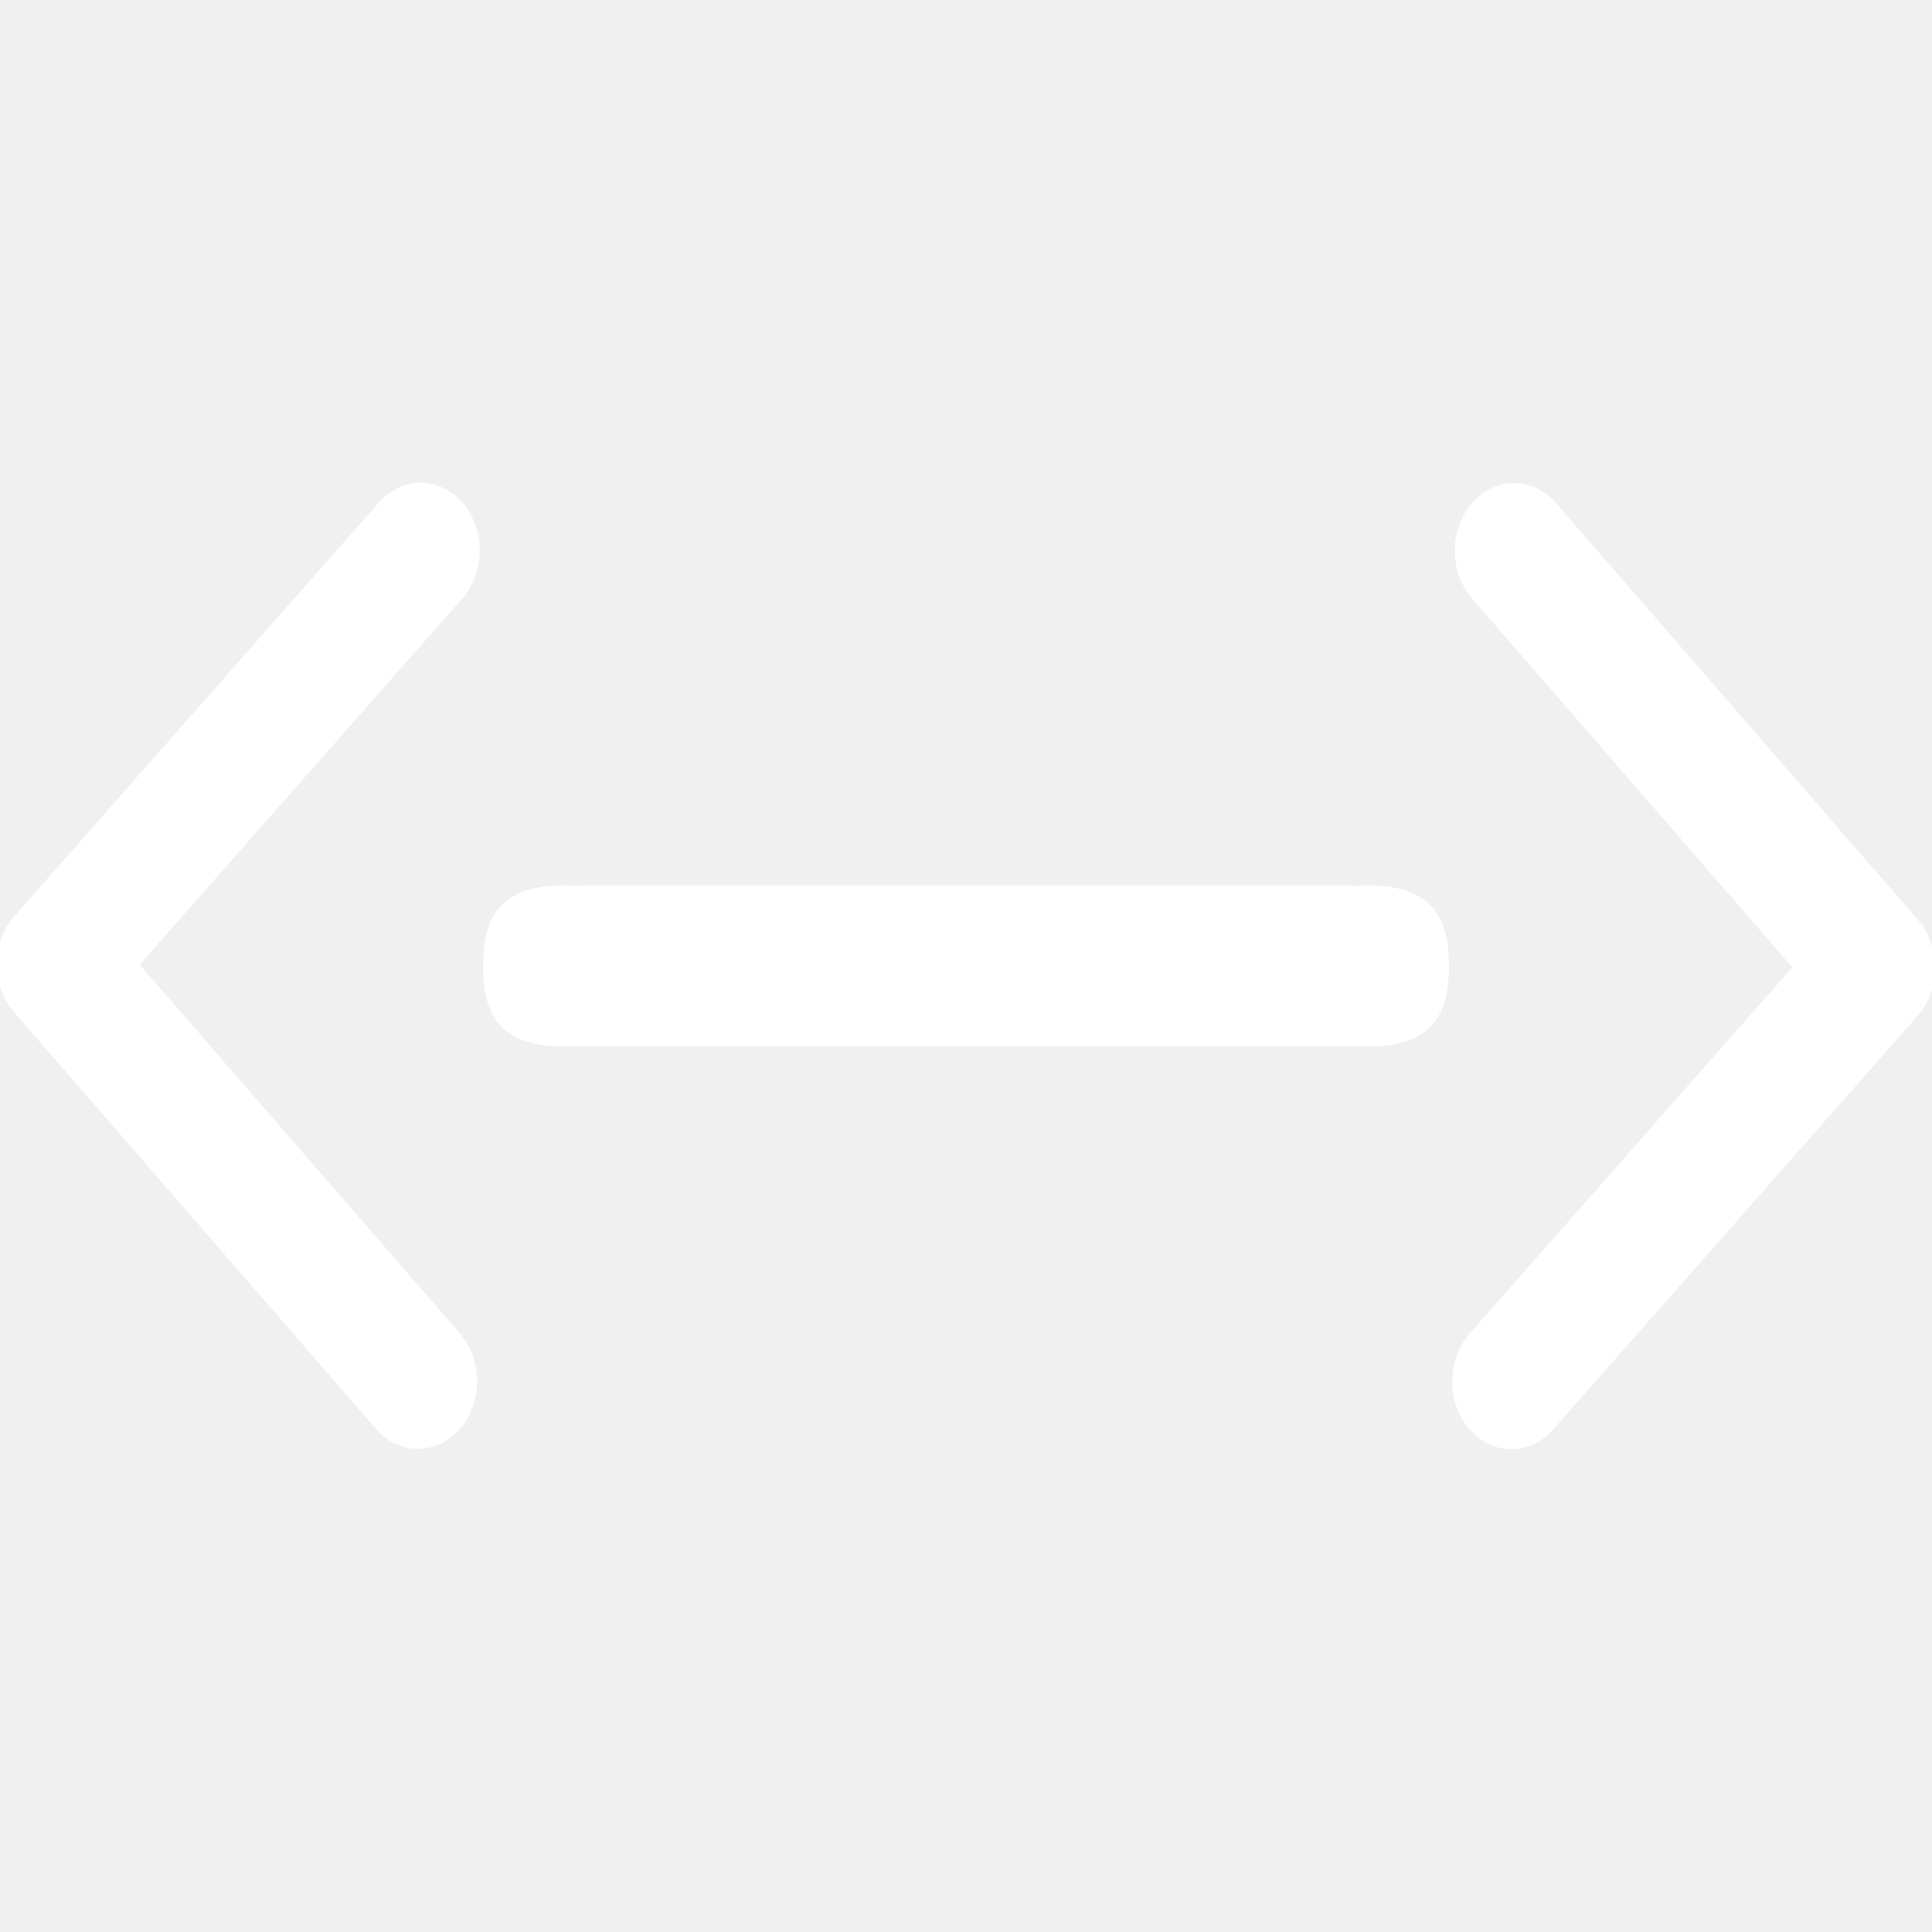
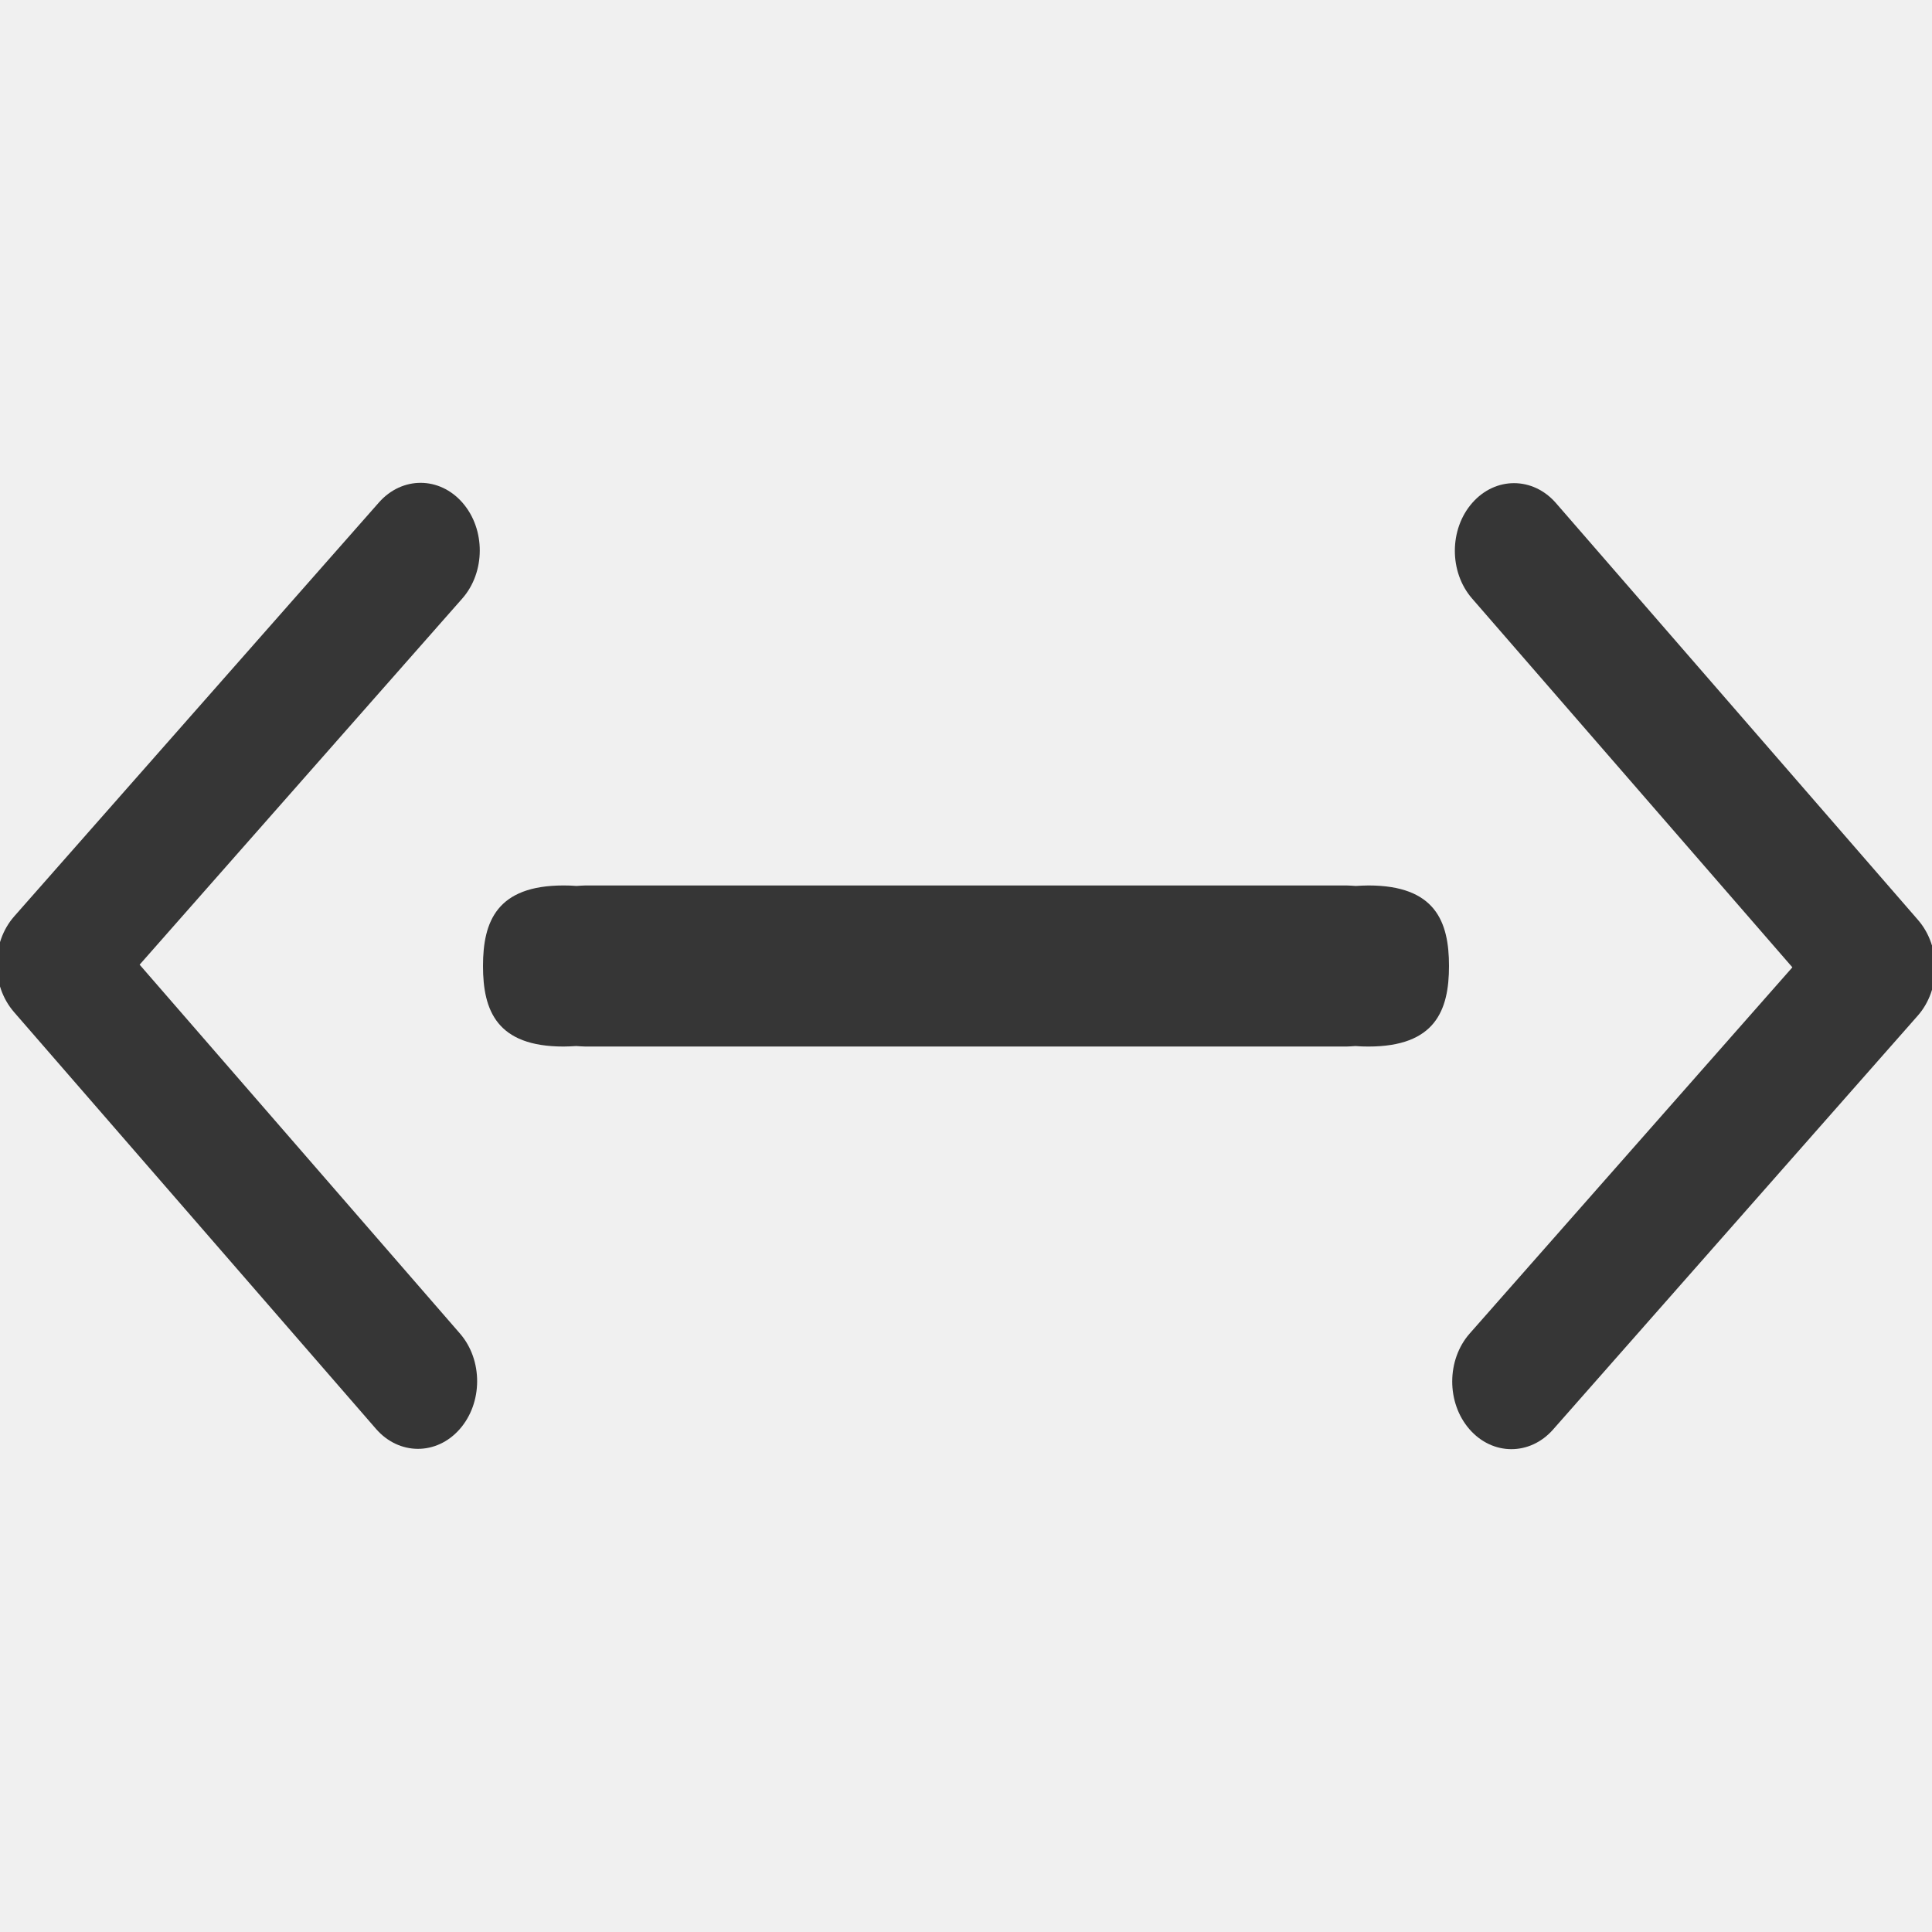
<svg xmlns="http://www.w3.org/2000/svg" width="16" height="16" version="1.1">
-   <g transform="translate(0 2)" fill="#ffffff">
+   <g transform="translate(0 2)" fill="#363636">
    <path d="m4.667 5.333c-0.552 0-0.667 0.298-0.667 0.667s0.114 0.667 0.667 0.667c0.035-2.039e-4 0.07-0.002 0.105-0.004 0.026 9.334e-4 0.05 0.004 0.077 0.004h6.302c0.025 0 0.049-0.003 0.074-0.004 0.036 0.003 0.072 0.004 0.108 0.004 0.552 0 0.667-0.298 0.667-0.667s-0.114-0.667-0.667-0.667c-0.035 2.04e-4 -0.07 0.002-0.105 0.004-0.026-9.433e-4 -0.05-0.004-0.077-0.004h-6.302c-0.026 0-0.049 0.003-0.074 0.004-0.036-0.003-0.072-0.004-0.108-0.004z" />
    <g transform="matrix(.43738 0 0 .5 -145.4 -266.68)" stroke-width="1.5">
-       <g transform="matrix(0,-1.0825,-1.0825,0,1464.7,557.15)" fill="#ffffff" stroke-width="1.5">
-         <g transform="matrix(.00011827 .032712 -.032712 .00011827 18.269 1034.4)" fill="#ffffff" stroke-width="1.5">
-           <path d="m345.44 248.29-194.29 194.28c-12.359 12.365-32.397 12.365-44.75 0-12.354-12.354-12.354-32.391 0-44.744l171.91-171.91-171.91-171.9c-12.354-12.359-12.354-32.394 0-44.748 12.354-12.359 32.391-12.359 44.75 0l194.29 194.28c6.177 6.18 9.262 14.271 9.262 22.366 0 8.099-3.091 16.196-9.267 22.373z" fill="#ffffff" stroke-width="1.5" />
+       <g transform="matrix(0,-1.0825,-1.0825,0,1464.7,557.15)" fill="#363636" stroke-width="1.5">
+         <g transform="matrix(.00011827 .032712 -.032712 .00011827 18.269 1034.4)" fill="#363636" stroke-width="1.5">
+           <path d="m345.44 248.29-194.29 194.28c-12.359 12.365-32.397 12.365-44.75 0-12.354-12.354-12.354-32.391 0-44.744l171.91-171.91-171.91-171.9c-12.354-12.359-12.354-32.394 0-44.748 12.354-12.359 32.391-12.359 44.75 0l194.29 194.28c6.177 6.18 9.262 14.271 9.262 22.366 0 8.099-3.091 16.196-9.267 22.373z" fill="#363636" stroke-width="1.5" />
        </g>
      </g>
    </g>
    <g transform="matrix(-.43738 0 0 -.5 161.4 278.68)" stroke-width="1.5">
-       <g transform="matrix(0,-1.0825,-1.0825,0,1464.7,557.15)" fill="#ffffff" stroke-width="1.5">
-         <g transform="matrix(.00011827 .032712 -.032712 .00011827 18.269 1034.4)" fill="#ffffff" stroke-width="1.5">
-           <path d="m345.44 248.29-194.29 194.28c-12.359 12.365-32.397 12.365-44.75 0-12.354-12.354-12.354-32.391 0-44.744l171.91-171.91-171.91-171.9c-12.354-12.359-12.354-32.394 0-44.748 12.354-12.359 32.391-12.359 44.75 0l194.29 194.28c6.177 6.18 9.262 14.271 9.262 22.366 0 8.099-3.091 16.196-9.267 22.373z" fill="#ffffff" stroke-width="1.5" />
+       <g transform="matrix(0,-1.0825,-1.0825,0,1464.7,557.15)" fill="#363636" stroke-width="1.5">
+         <g transform="matrix(.00011827 .032712 -.032712 .00011827 18.269 1034.4)" fill="#363636" stroke-width="1.5">
+           <path d="m345.44 248.29-194.29 194.28c-12.359 12.365-32.397 12.365-44.75 0-12.354-12.354-12.354-32.391 0-44.744l171.91-171.91-171.91-171.9c-12.354-12.359-12.354-32.394 0-44.748 12.354-12.359 32.391-12.359 44.75 0l194.29 194.28c6.177 6.18 9.262 14.271 9.262 22.366 0 8.099-3.091 16.196-9.267 22.373z" fill="#363636" stroke-width="1.5" />
        </g>
      </g>
    </g>
  </g>
</svg>
